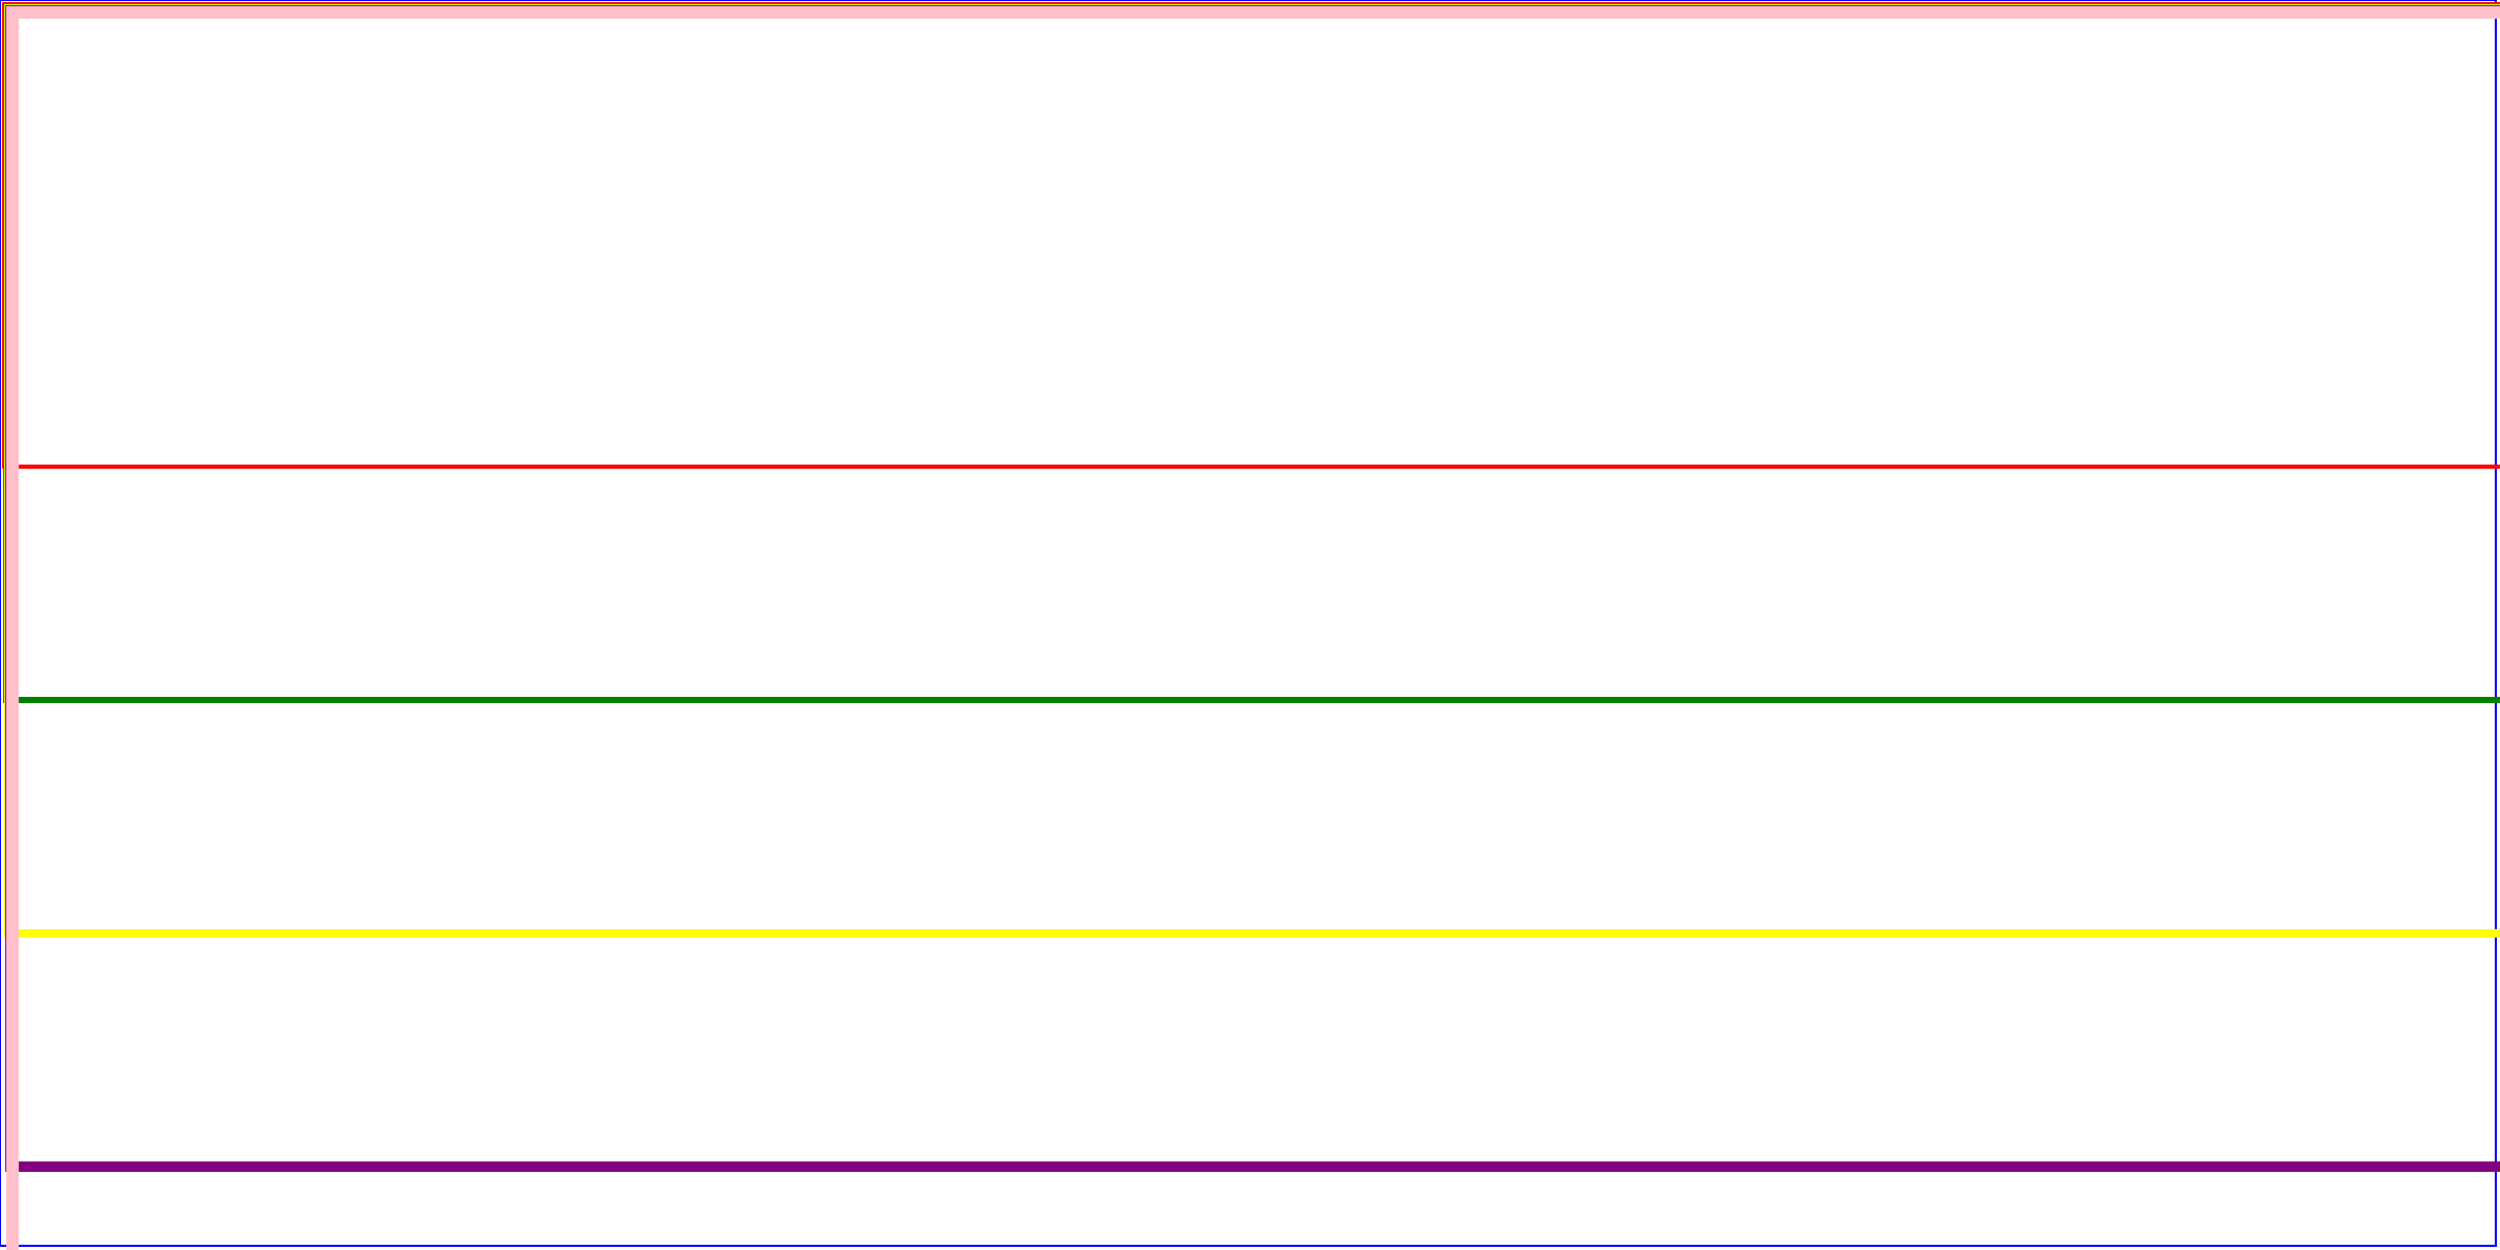
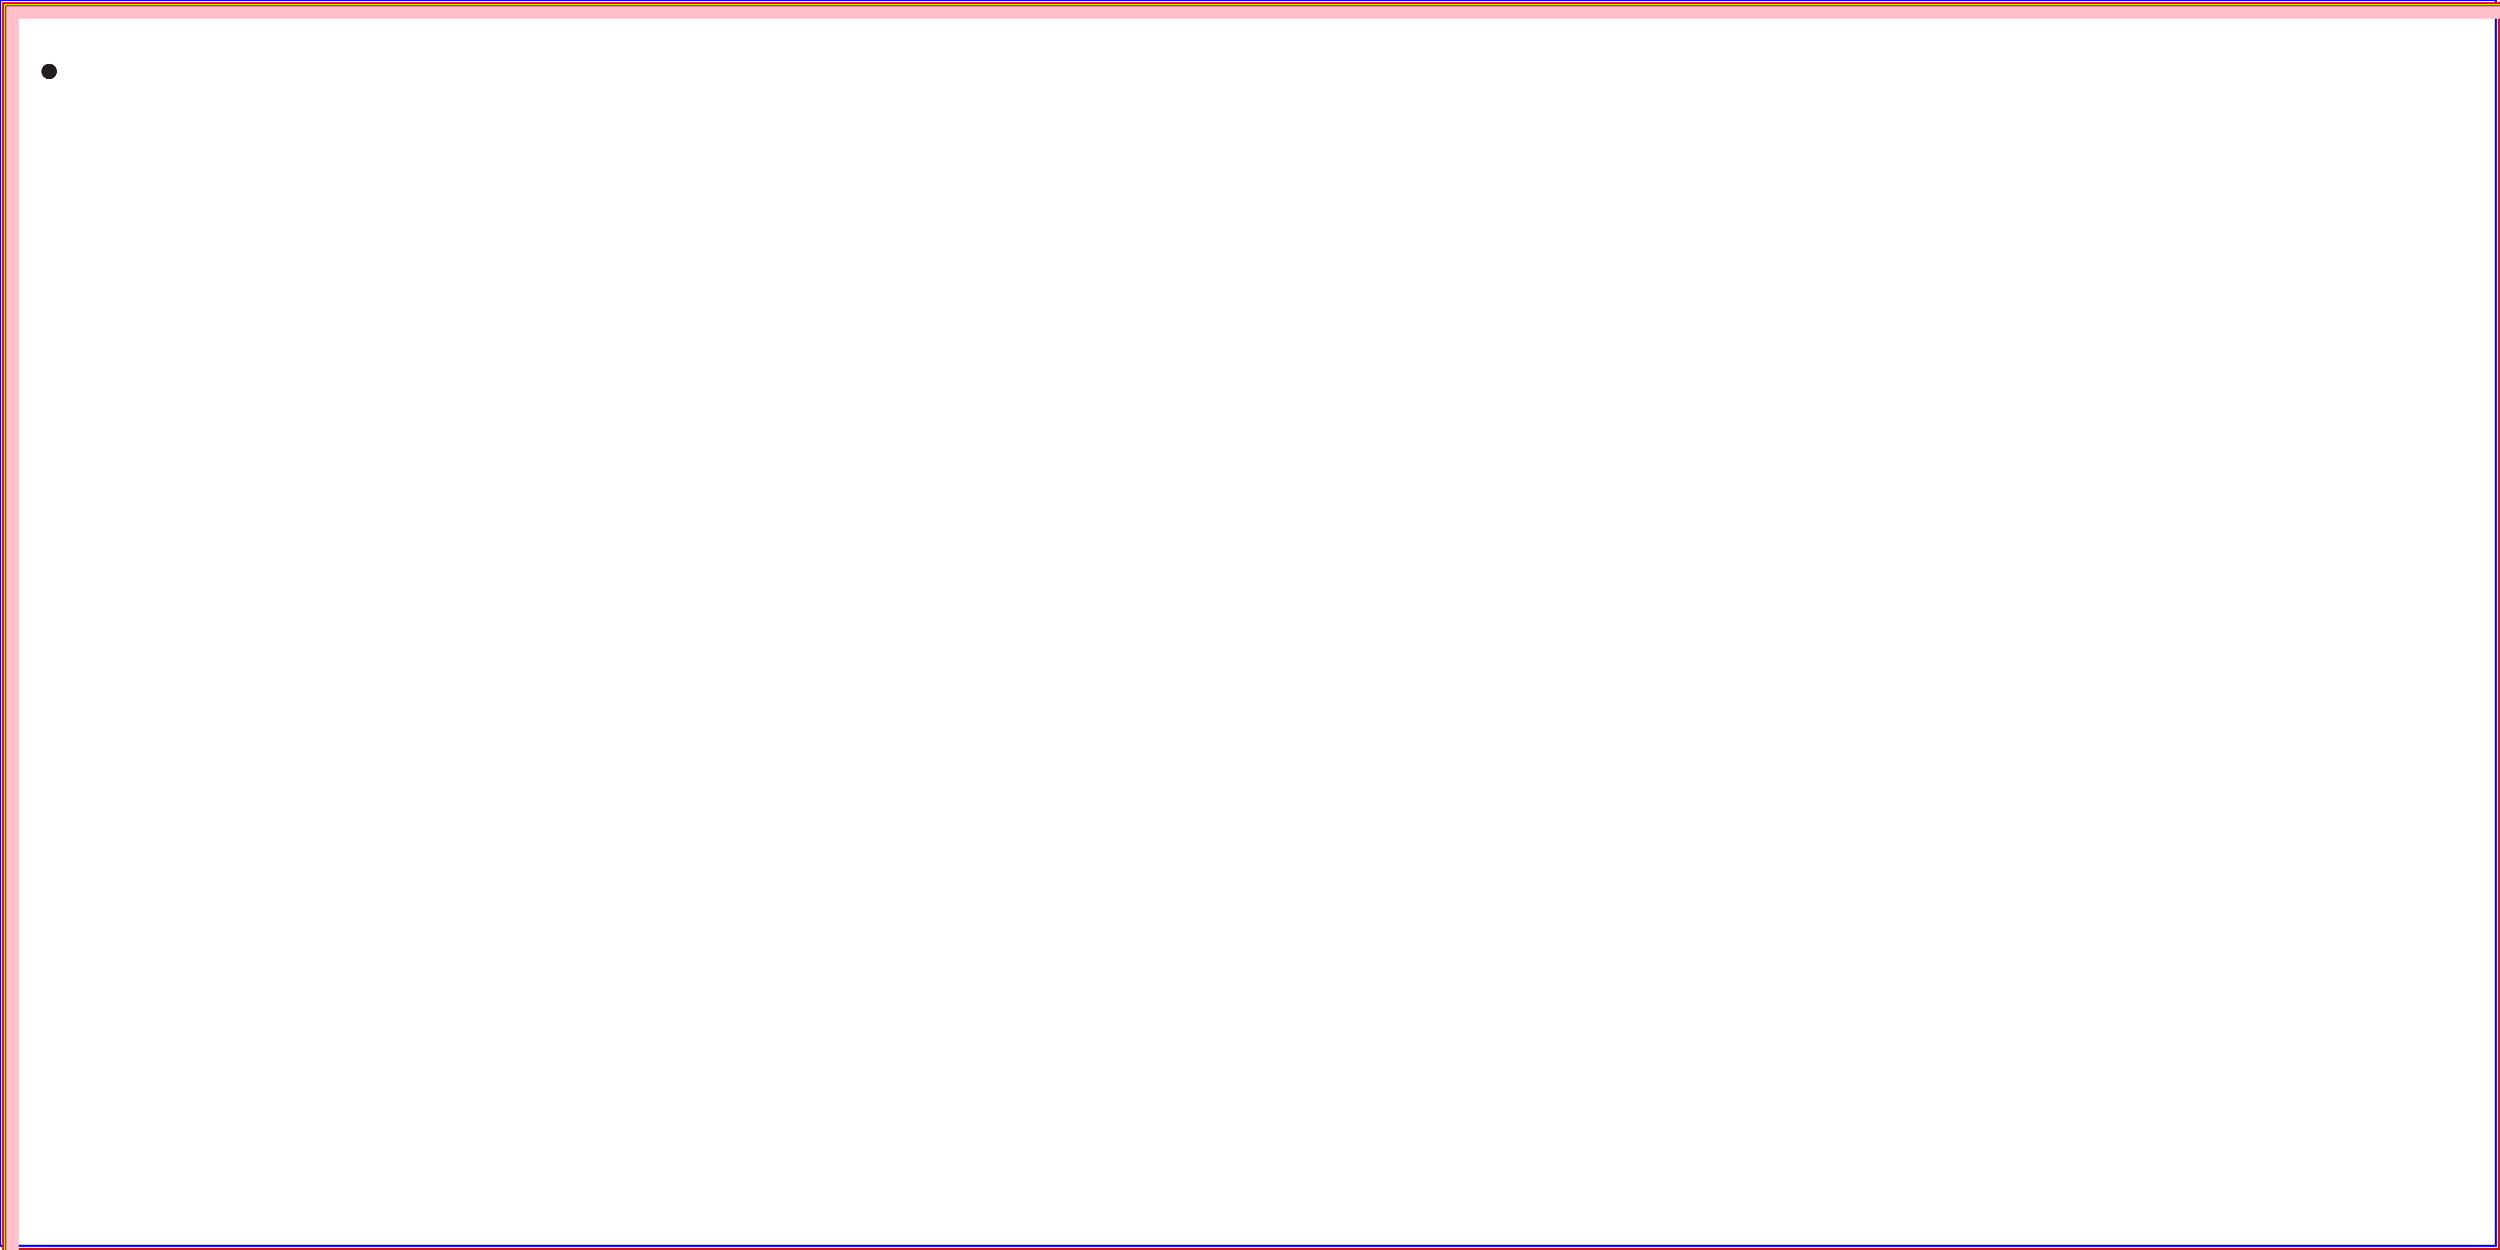
<svg xmlns="http://www.w3.org/2000/svg" width="12cm" height="6cm" viewBox="0 0 1200 600" version="1.1">
  <rect width="1198" height="598" fill="none" stroke="blue" stroke-width="1" />
-   <rect x="2" y="2" width="2222" height="222" fill="none" stroke="red" stroke-width="2" />
+   <rect x="2" y="2" width="1198" height="598" fill="none" stroke="red" stroke-width="2" />
+   <circle cx="23.6" cy="34.3" r="3.6" fill="#231f20" />
  <g>
-     <rect x="3" y="3" width="3333" height="333" fill="none" stroke="green" stroke-width="3" />
+     <rect x="3" y="3" width="1198" height="598" fill="none" stroke="green" stroke-width="3" />
    <g>
-       <rect x="4" y="4" width="4444" height="444" fill="none" stroke="yellow" stroke-width="4" />
+       <rect x="4" y="4" width="1198" height="598" fill="none" stroke="yellow" stroke-width="4" />
+       <circle cx="23.6" cy="34.3" r="3.6" fill="#231f20" />
+       <circle cx="23.6" cy="34.3" r="3.6" fill="#231f20" />
      <g>
-         <rect x="5" y="5" width="5555" height="555" fill="none" stroke="purple" stroke-width="5" />
+         <rect x="5" y="5" width="1198" height="598" fill="none" stroke="purple" stroke-width="5" />
        <g>
-           <rect x="6" y="6" width="6666" height="666" fill="none" stroke="pink" stroke-width="6" />
-           <g />
+           <rect x="6" y="6" width="1198" height="598" fill="none" stroke="pink" stroke-width="6" />
        </g>
      </g>
    </g>
  </g>
</svg>
